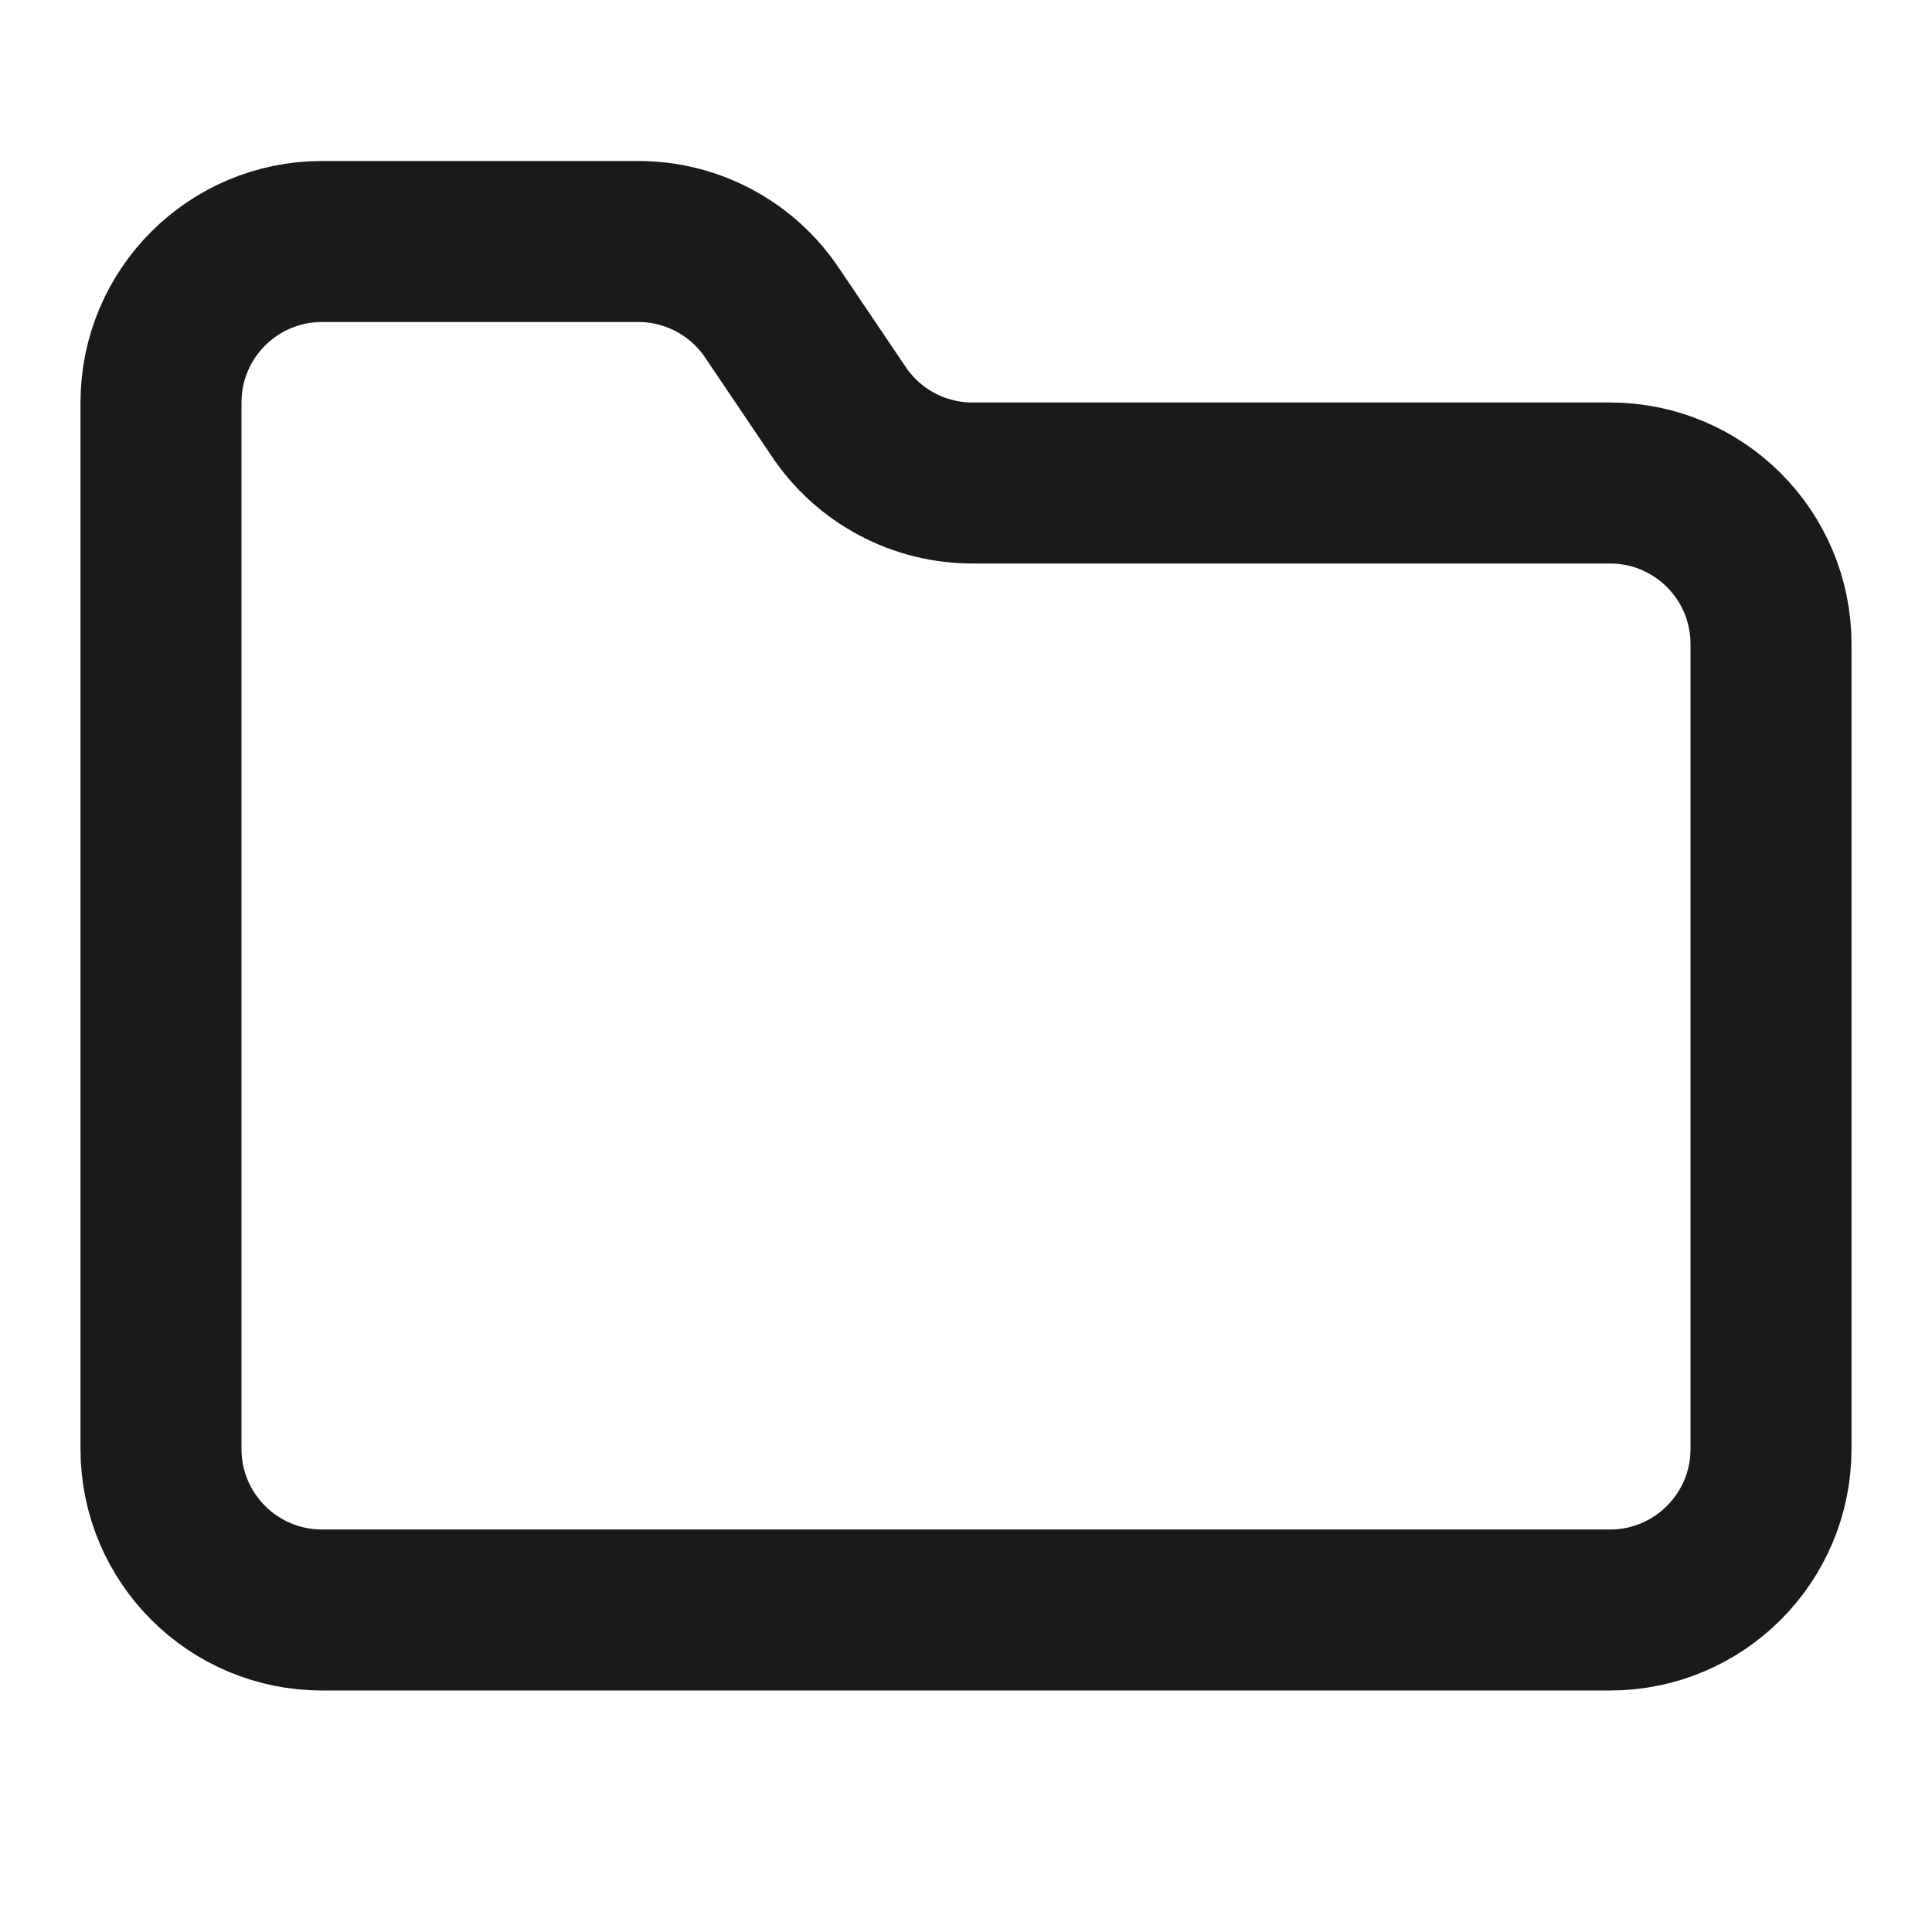
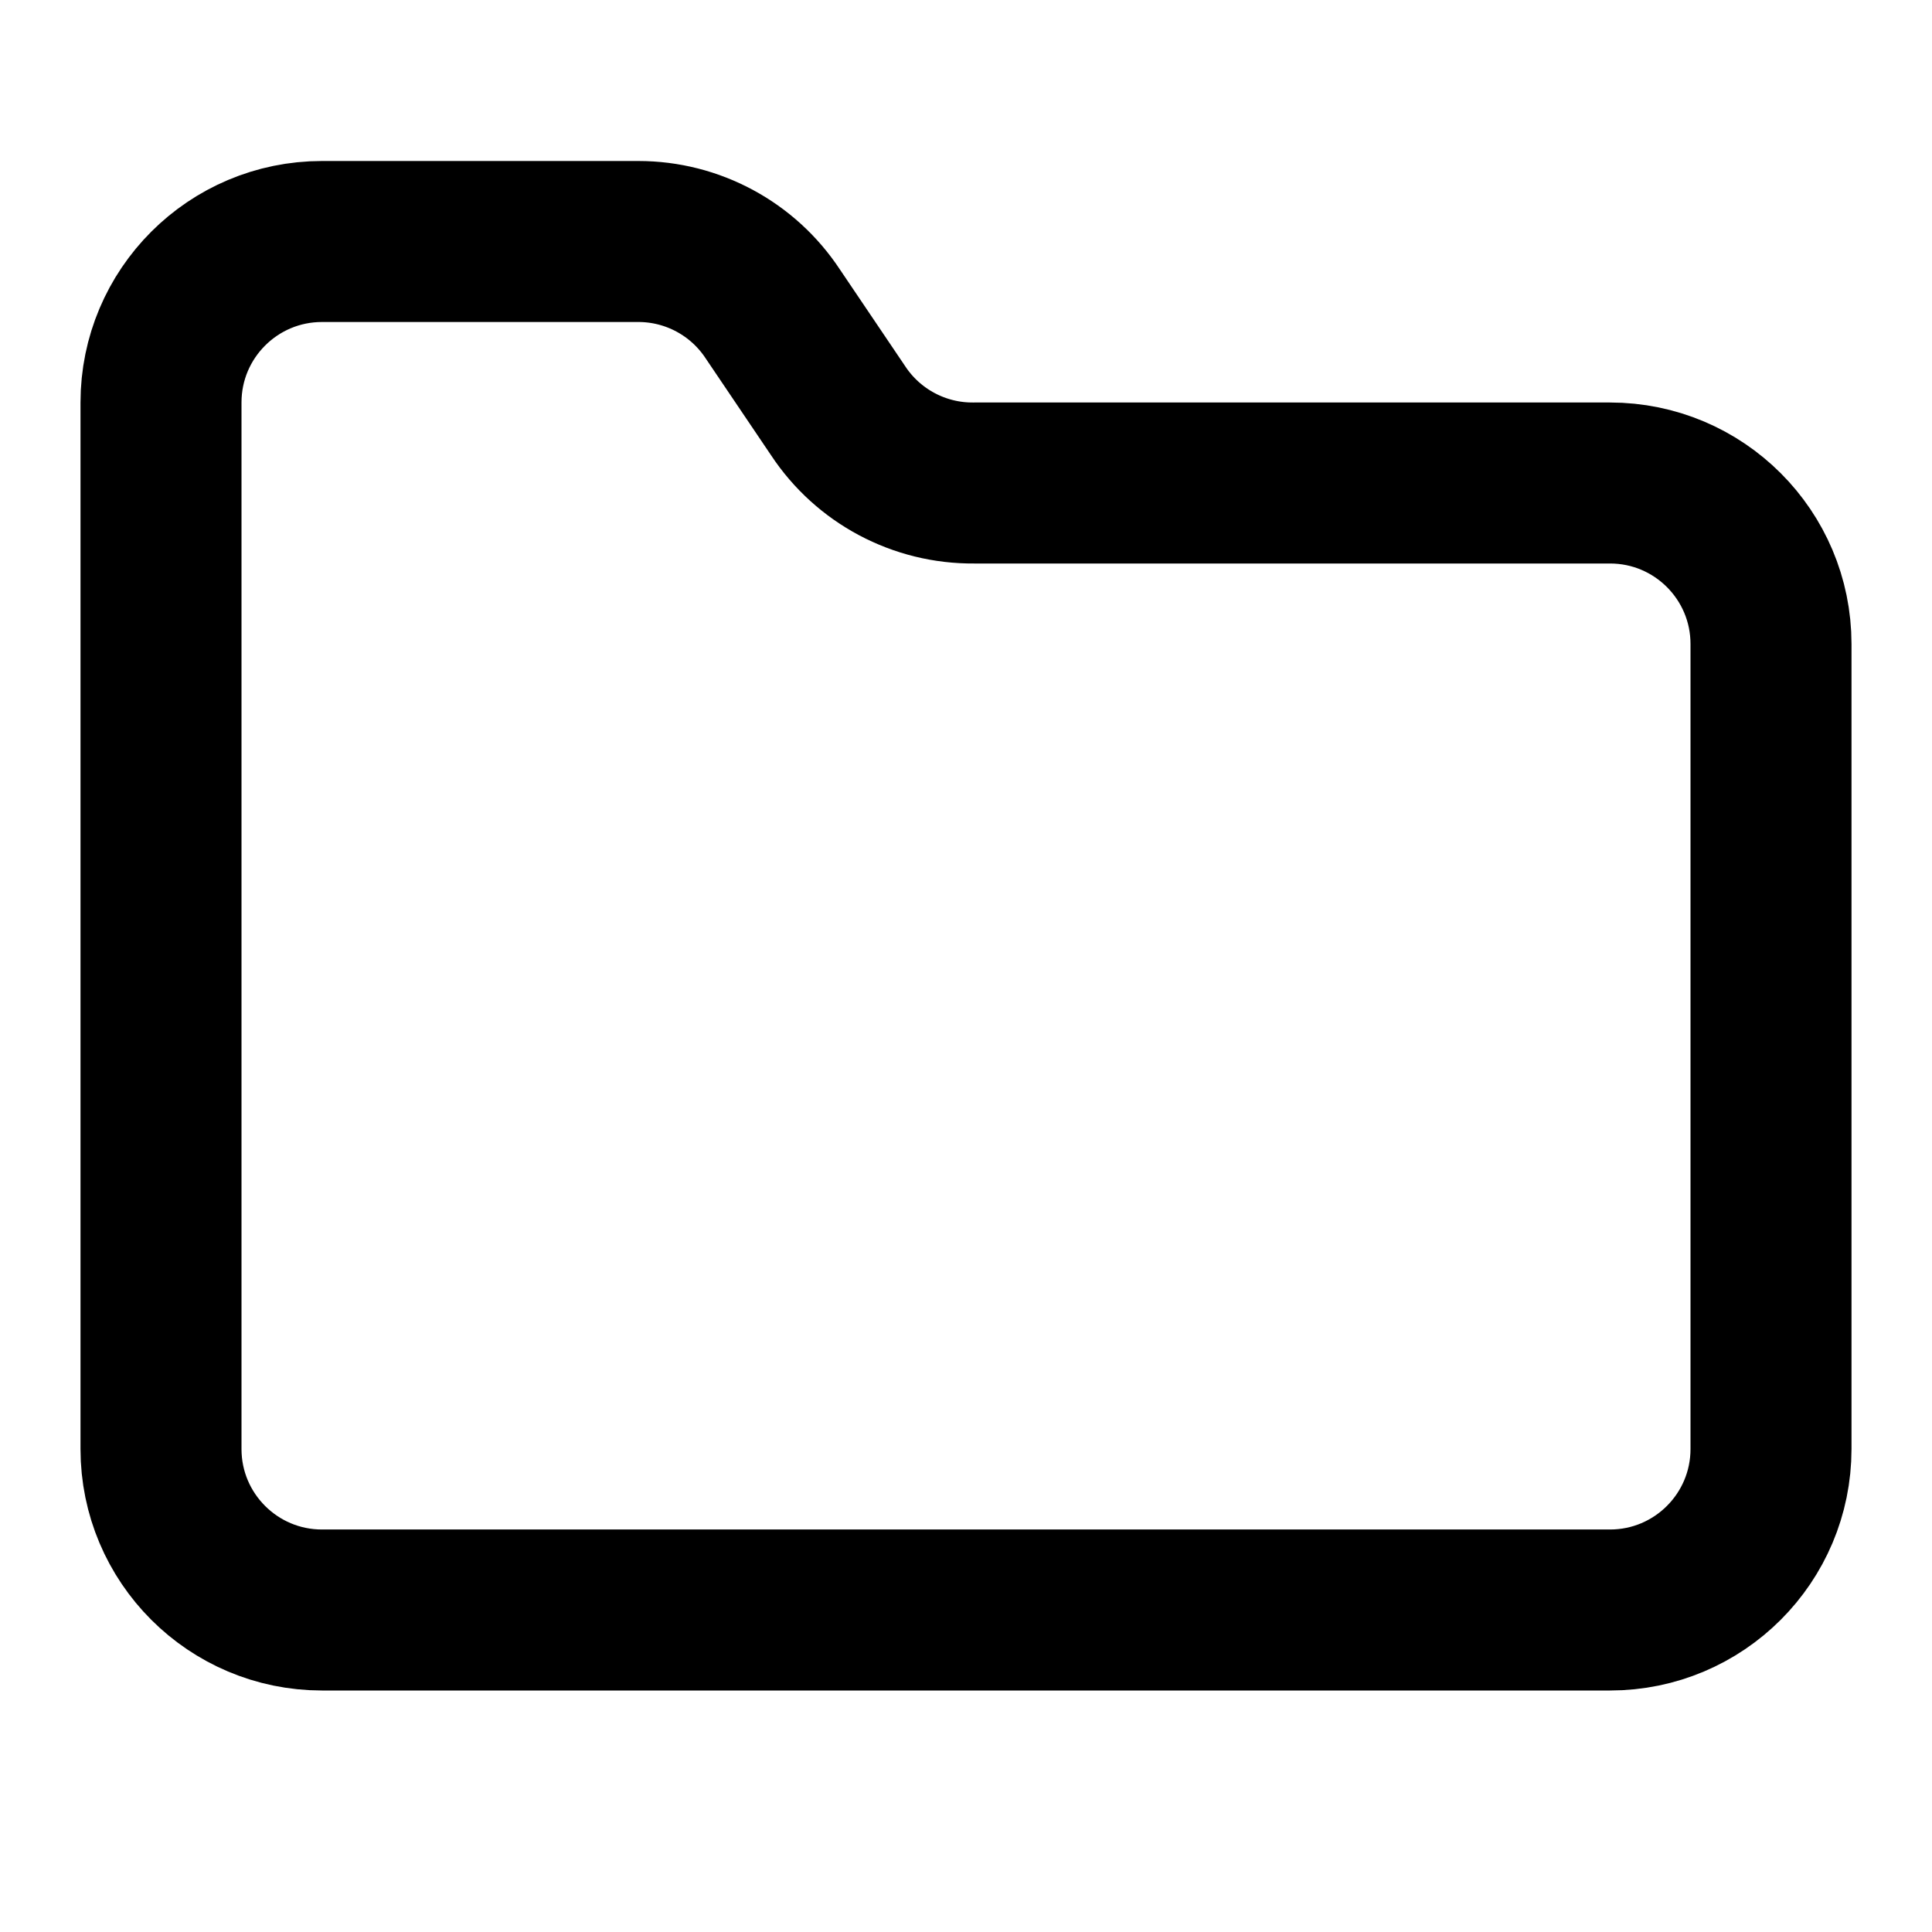
- <svg xmlns="http://www.w3.org/2000/svg" color="#1a1a1a" width="24" height="24" viewBox="0 0 24 24" fill="none" stroke="currentColor" stroke-width="2" stroke-linecap="round" stroke-linejoin="round">
-   <path d="M20 20a2 2 0 0 0 2-2V8a2 2 0 0 0-2-2h-7.9a2 2 0 0 1-1.69-.9L9.6 3.9A2 2 0 0 0 7.93 3H4a2 2 0 0 0-2 2v13a2 2 0 0 0 2 2Z" style="fill:none" />
+ <svg xmlns="http://www.w3.org/2000/svg" width="24" height="24" viewBox="0 0 24 24" fill="none" stroke="currentColor" stroke-width="2" stroke-linecap="round" stroke-linejoin="round">
+   <style>* { fill: none !important; stroke: currentColor !important; }</style>
+   <path d="M20 20a2 2 0 0 0 2-2V8a2 2 0 0 0-2-2h-7.9a2 2 0 0 1-1.69-.9L9.6 3.9A2 2 0 0 0 7.93 3H4a2 2 0 0 0-2 2v13a2 2 0 0 0 2 2Z" />
</svg>
